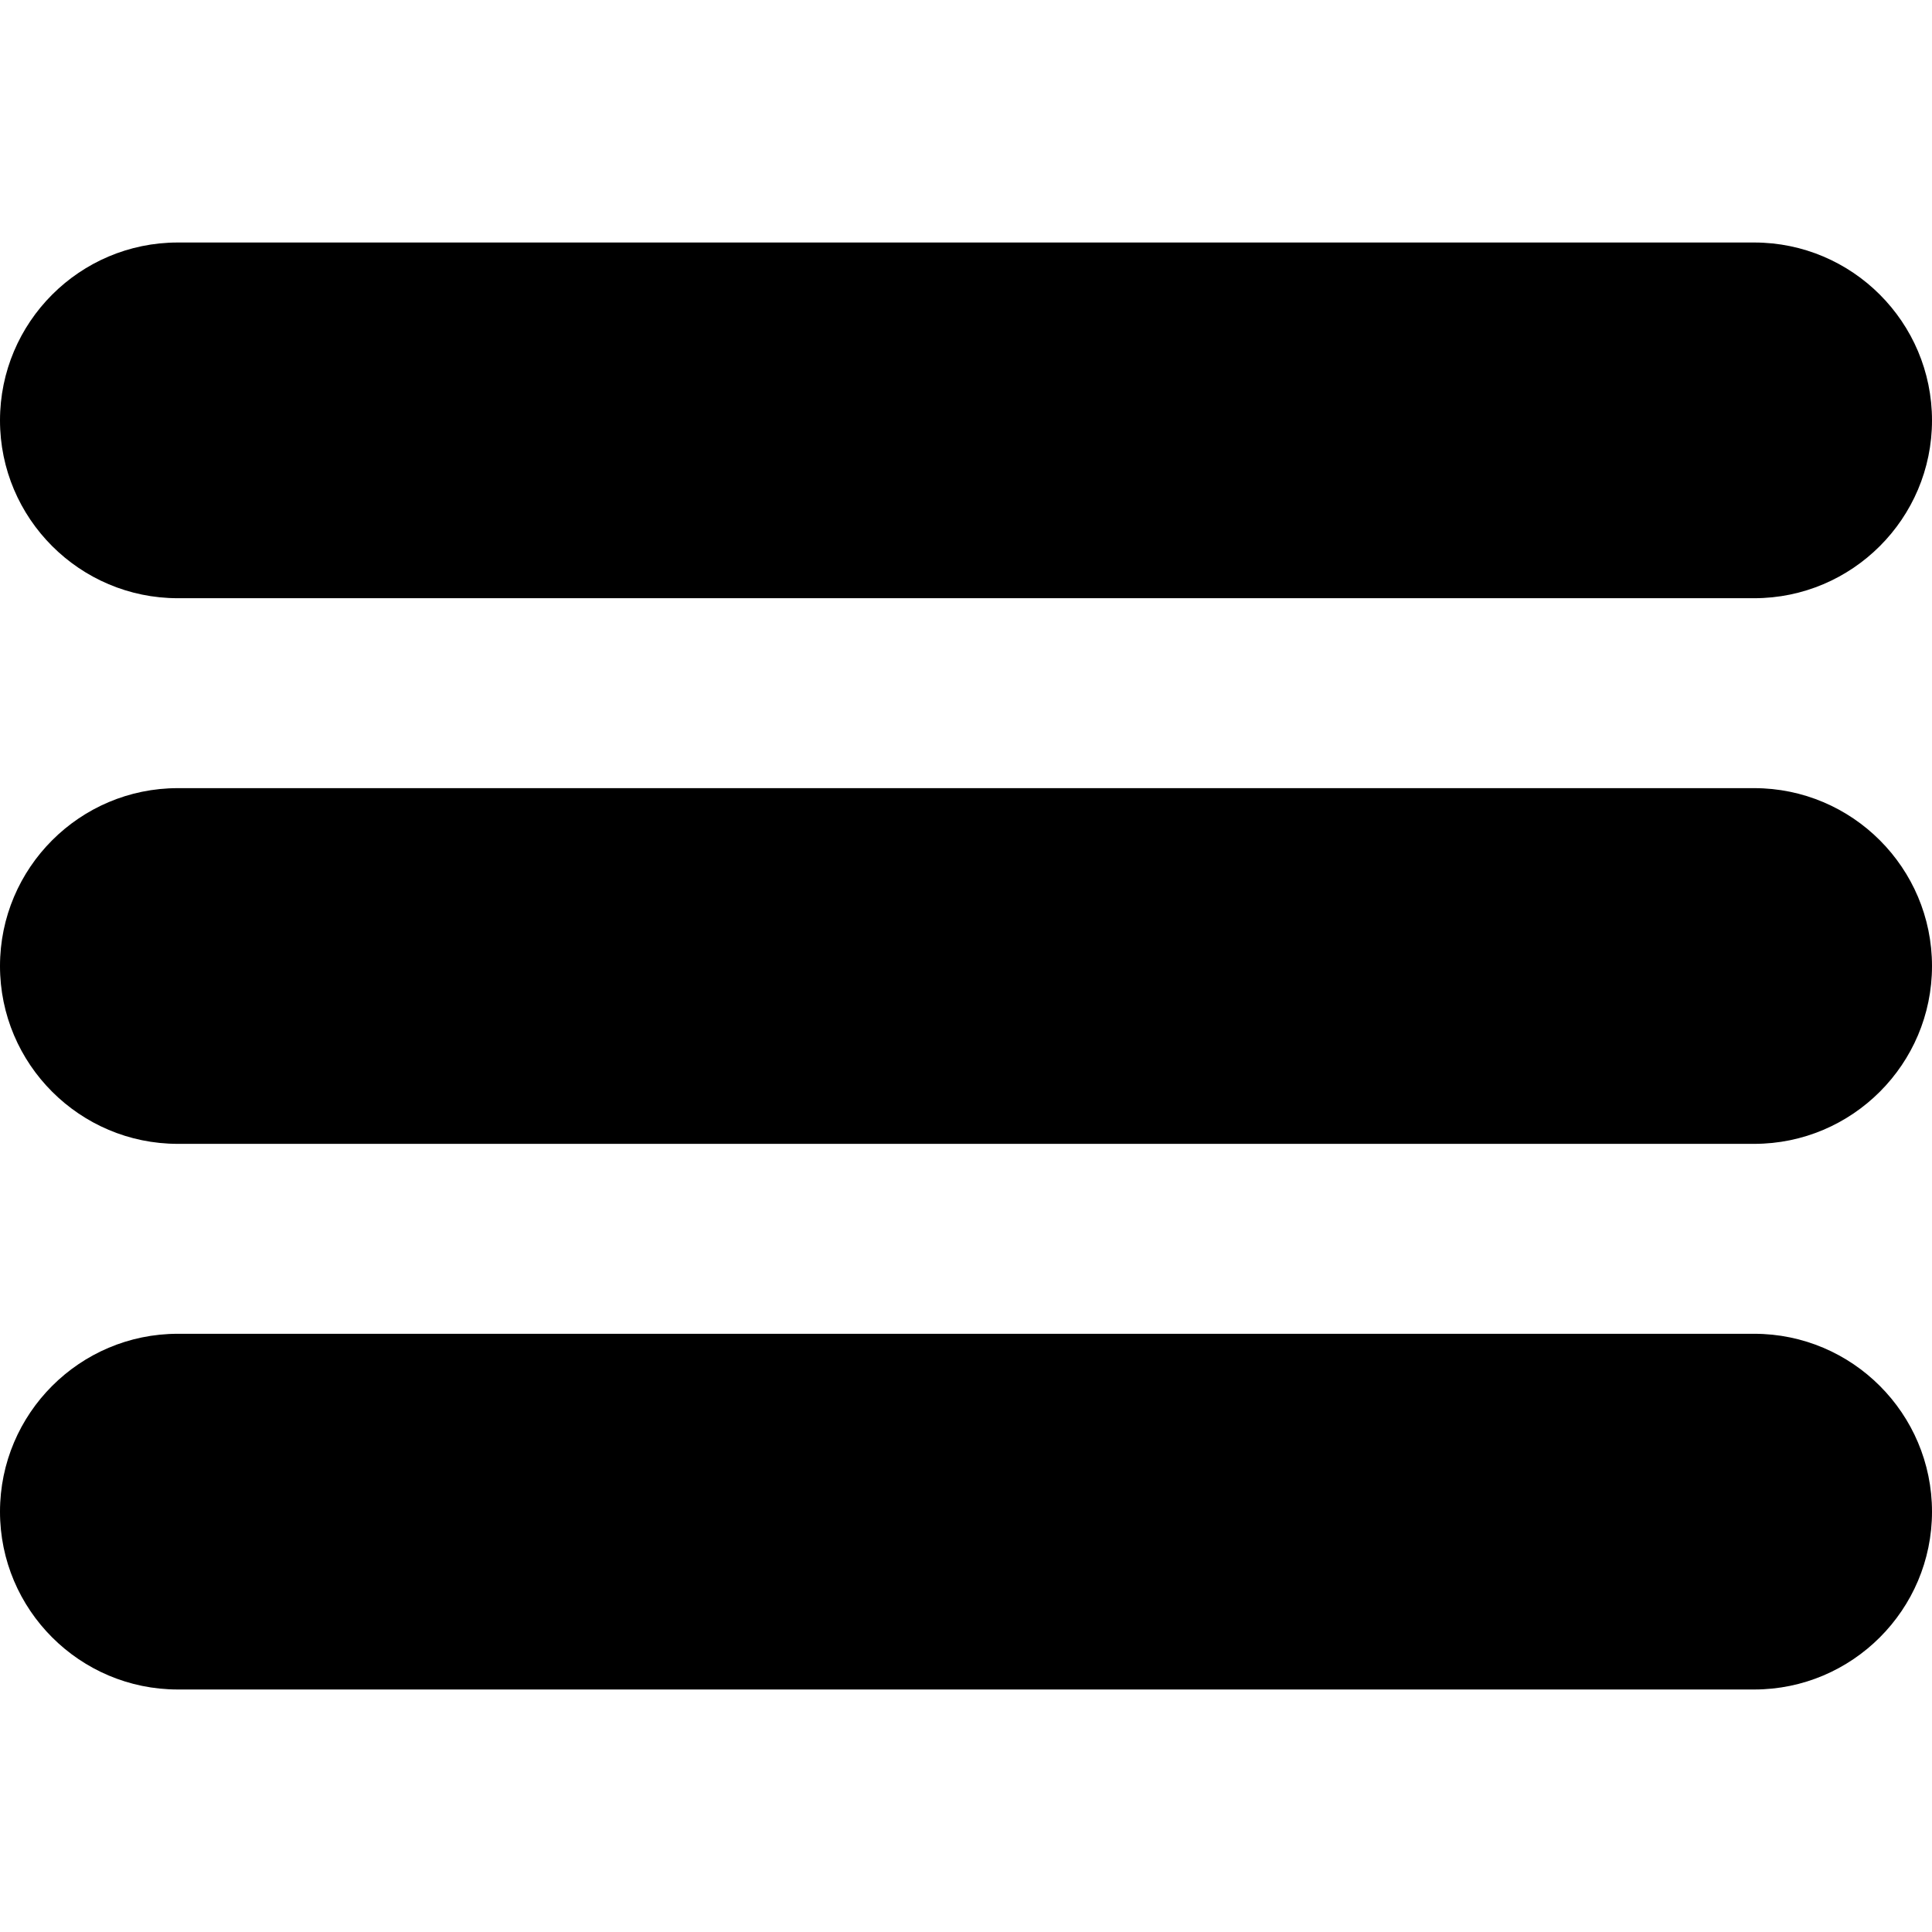
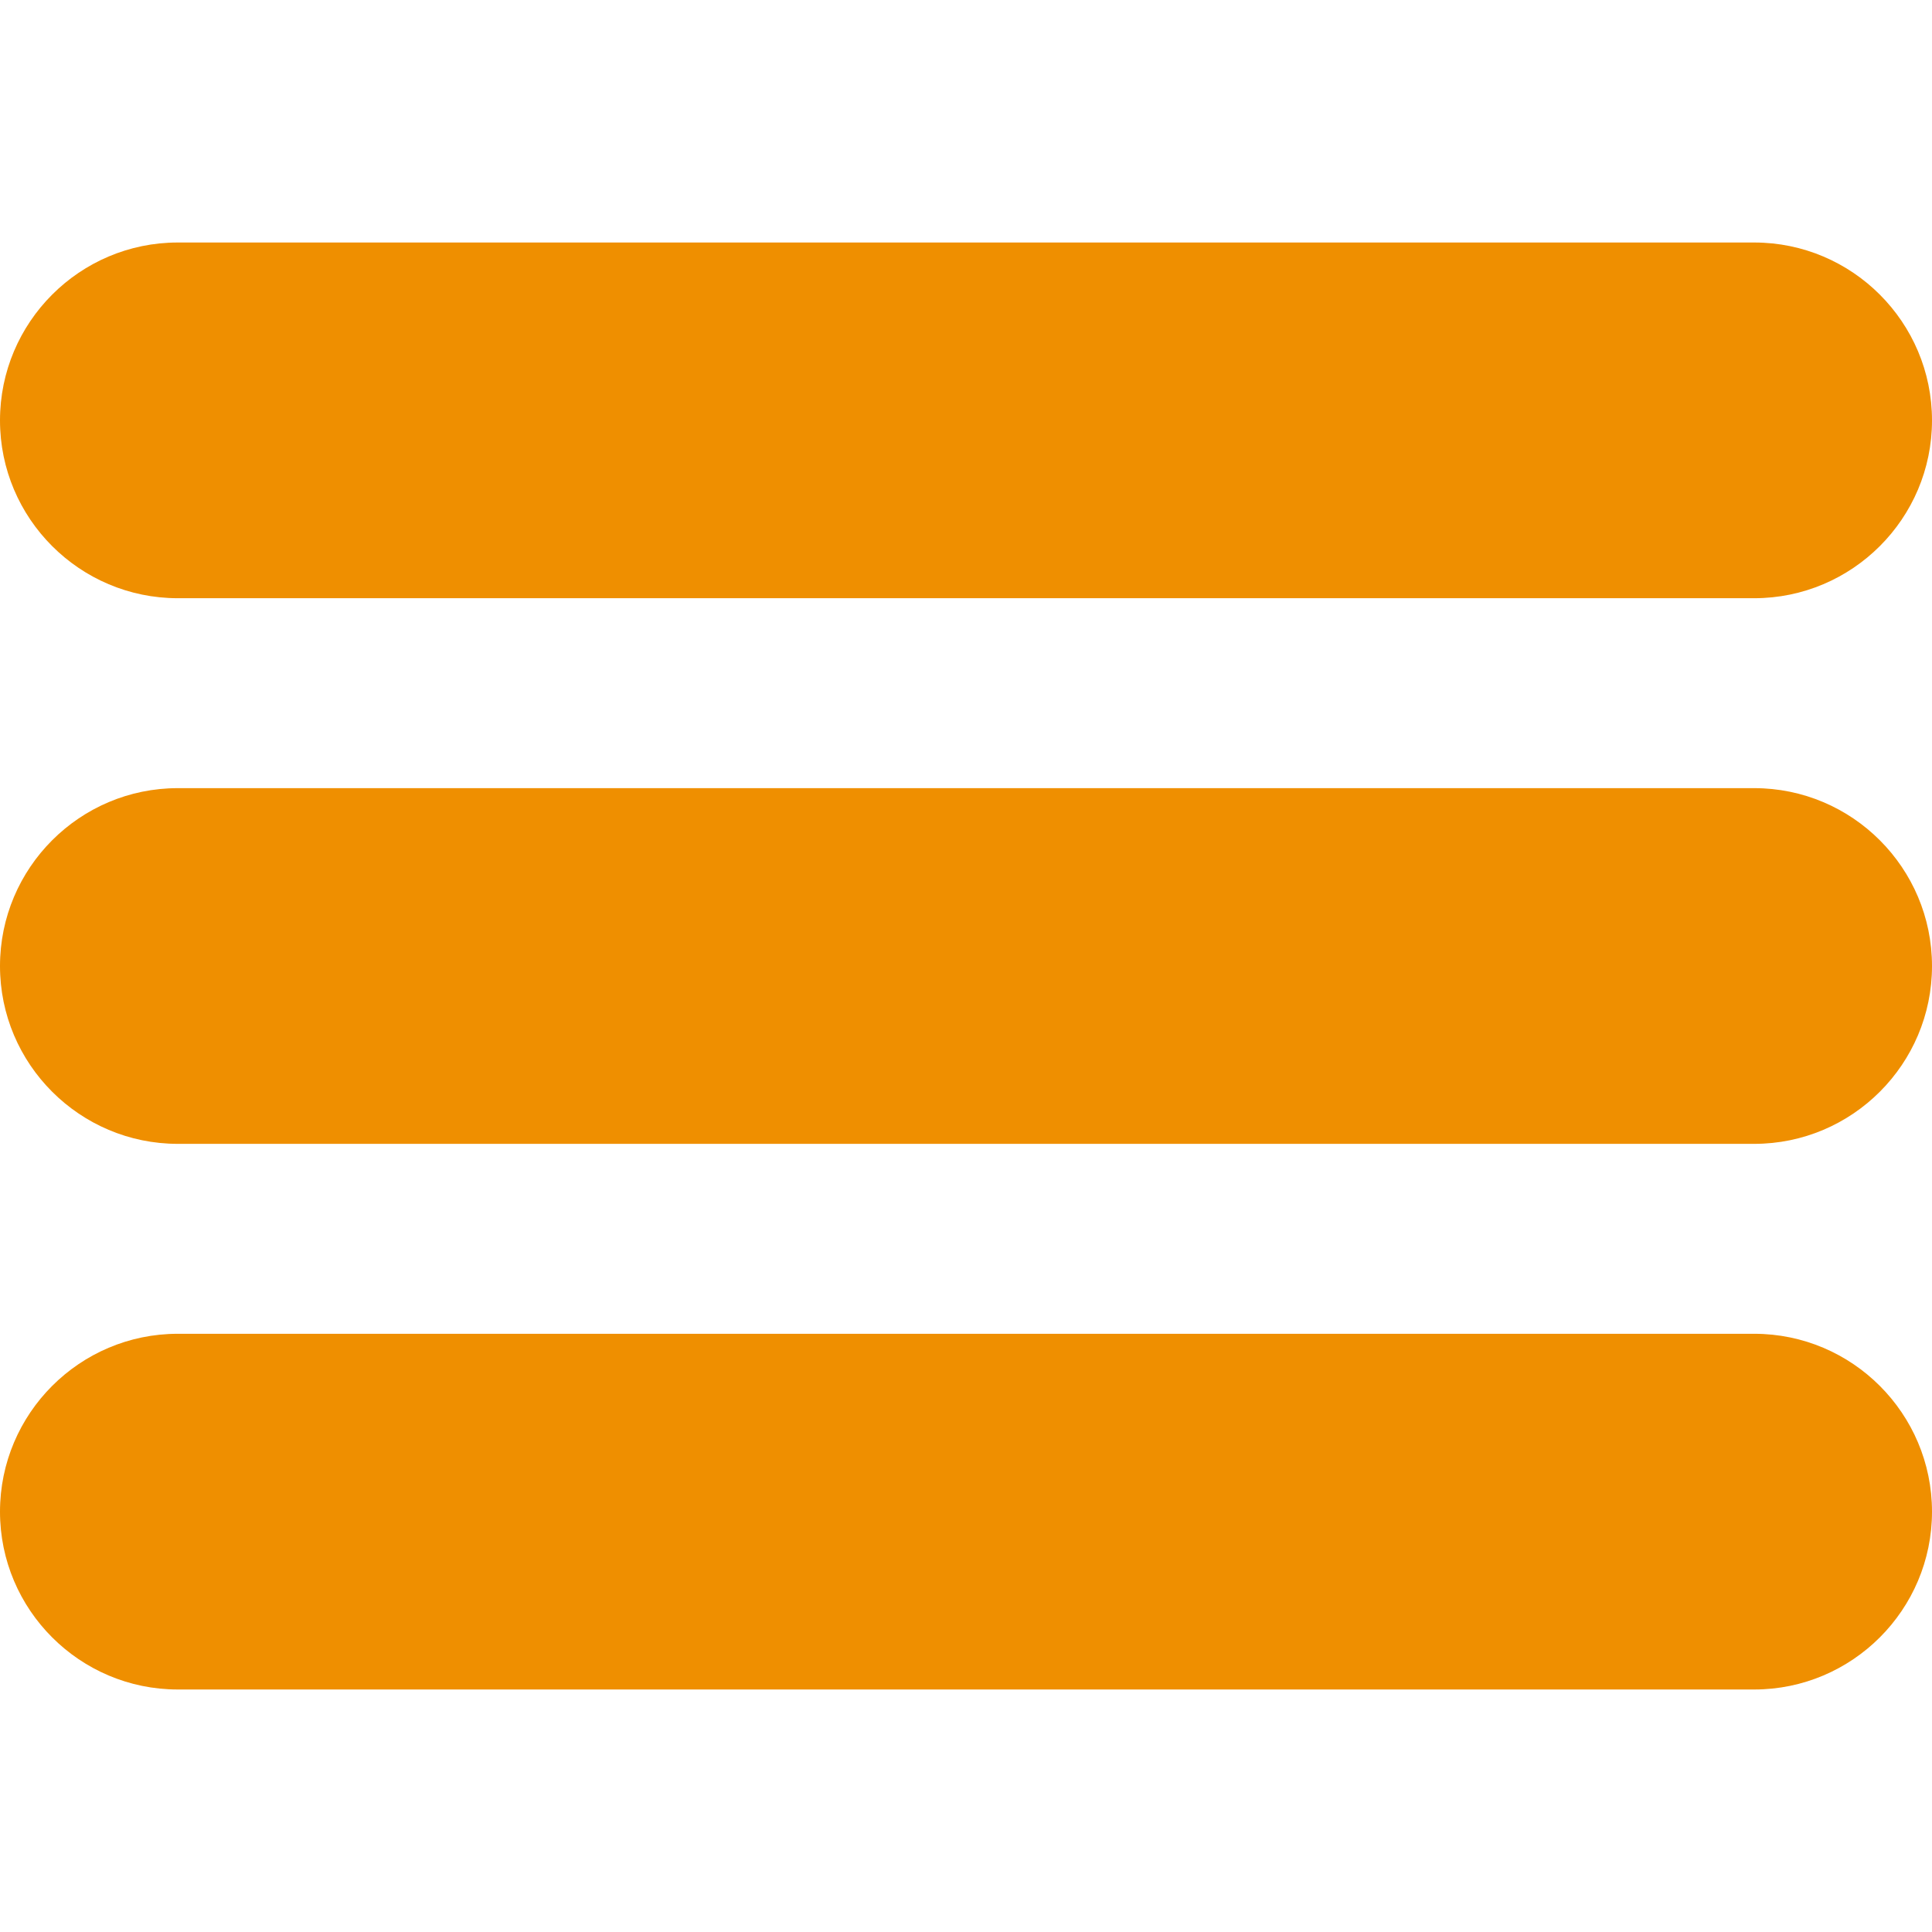
- <svg xmlns="http://www.w3.org/2000/svg" id="Layer_1" enable-background="new 0 0 512 512" height="512" viewBox="0 0 512 512" width="512">
+ <svg xmlns="http://www.w3.org/2000/svg" fill="#ef8f00" id="Layer_1" enable-background="new 0 0 512 512" height="512" viewBox="0 0 512 512" width="512">
  <path d="m464.883 64.267h-417.766c-25.98 0-47.117 21.136-47.117 47.149 0 25.98 21.137 47.117 47.117 47.117h417.766c25.98 0 47.117-21.137 47.117-47.117 0-26.013-21.137-47.149-47.117-47.149z" />
  <path d="m464.883 208.867h-417.766c-25.98 0-47.117 21.136-47.117 47.149 0 25.98 21.137 47.117 47.117 47.117h417.766c25.98 0 47.117-21.137 47.117-47.117 0-26.013-21.137-47.149-47.117-47.149z" />
  <path d="m464.883 353.467h-417.766c-25.98 0-47.117 21.137-47.117 47.149 0 25.98 21.137 47.117 47.117 47.117h417.766c25.98 0 47.117-21.137 47.117-47.117 0-26.012-21.137-47.149-47.117-47.149z" />
</svg>
